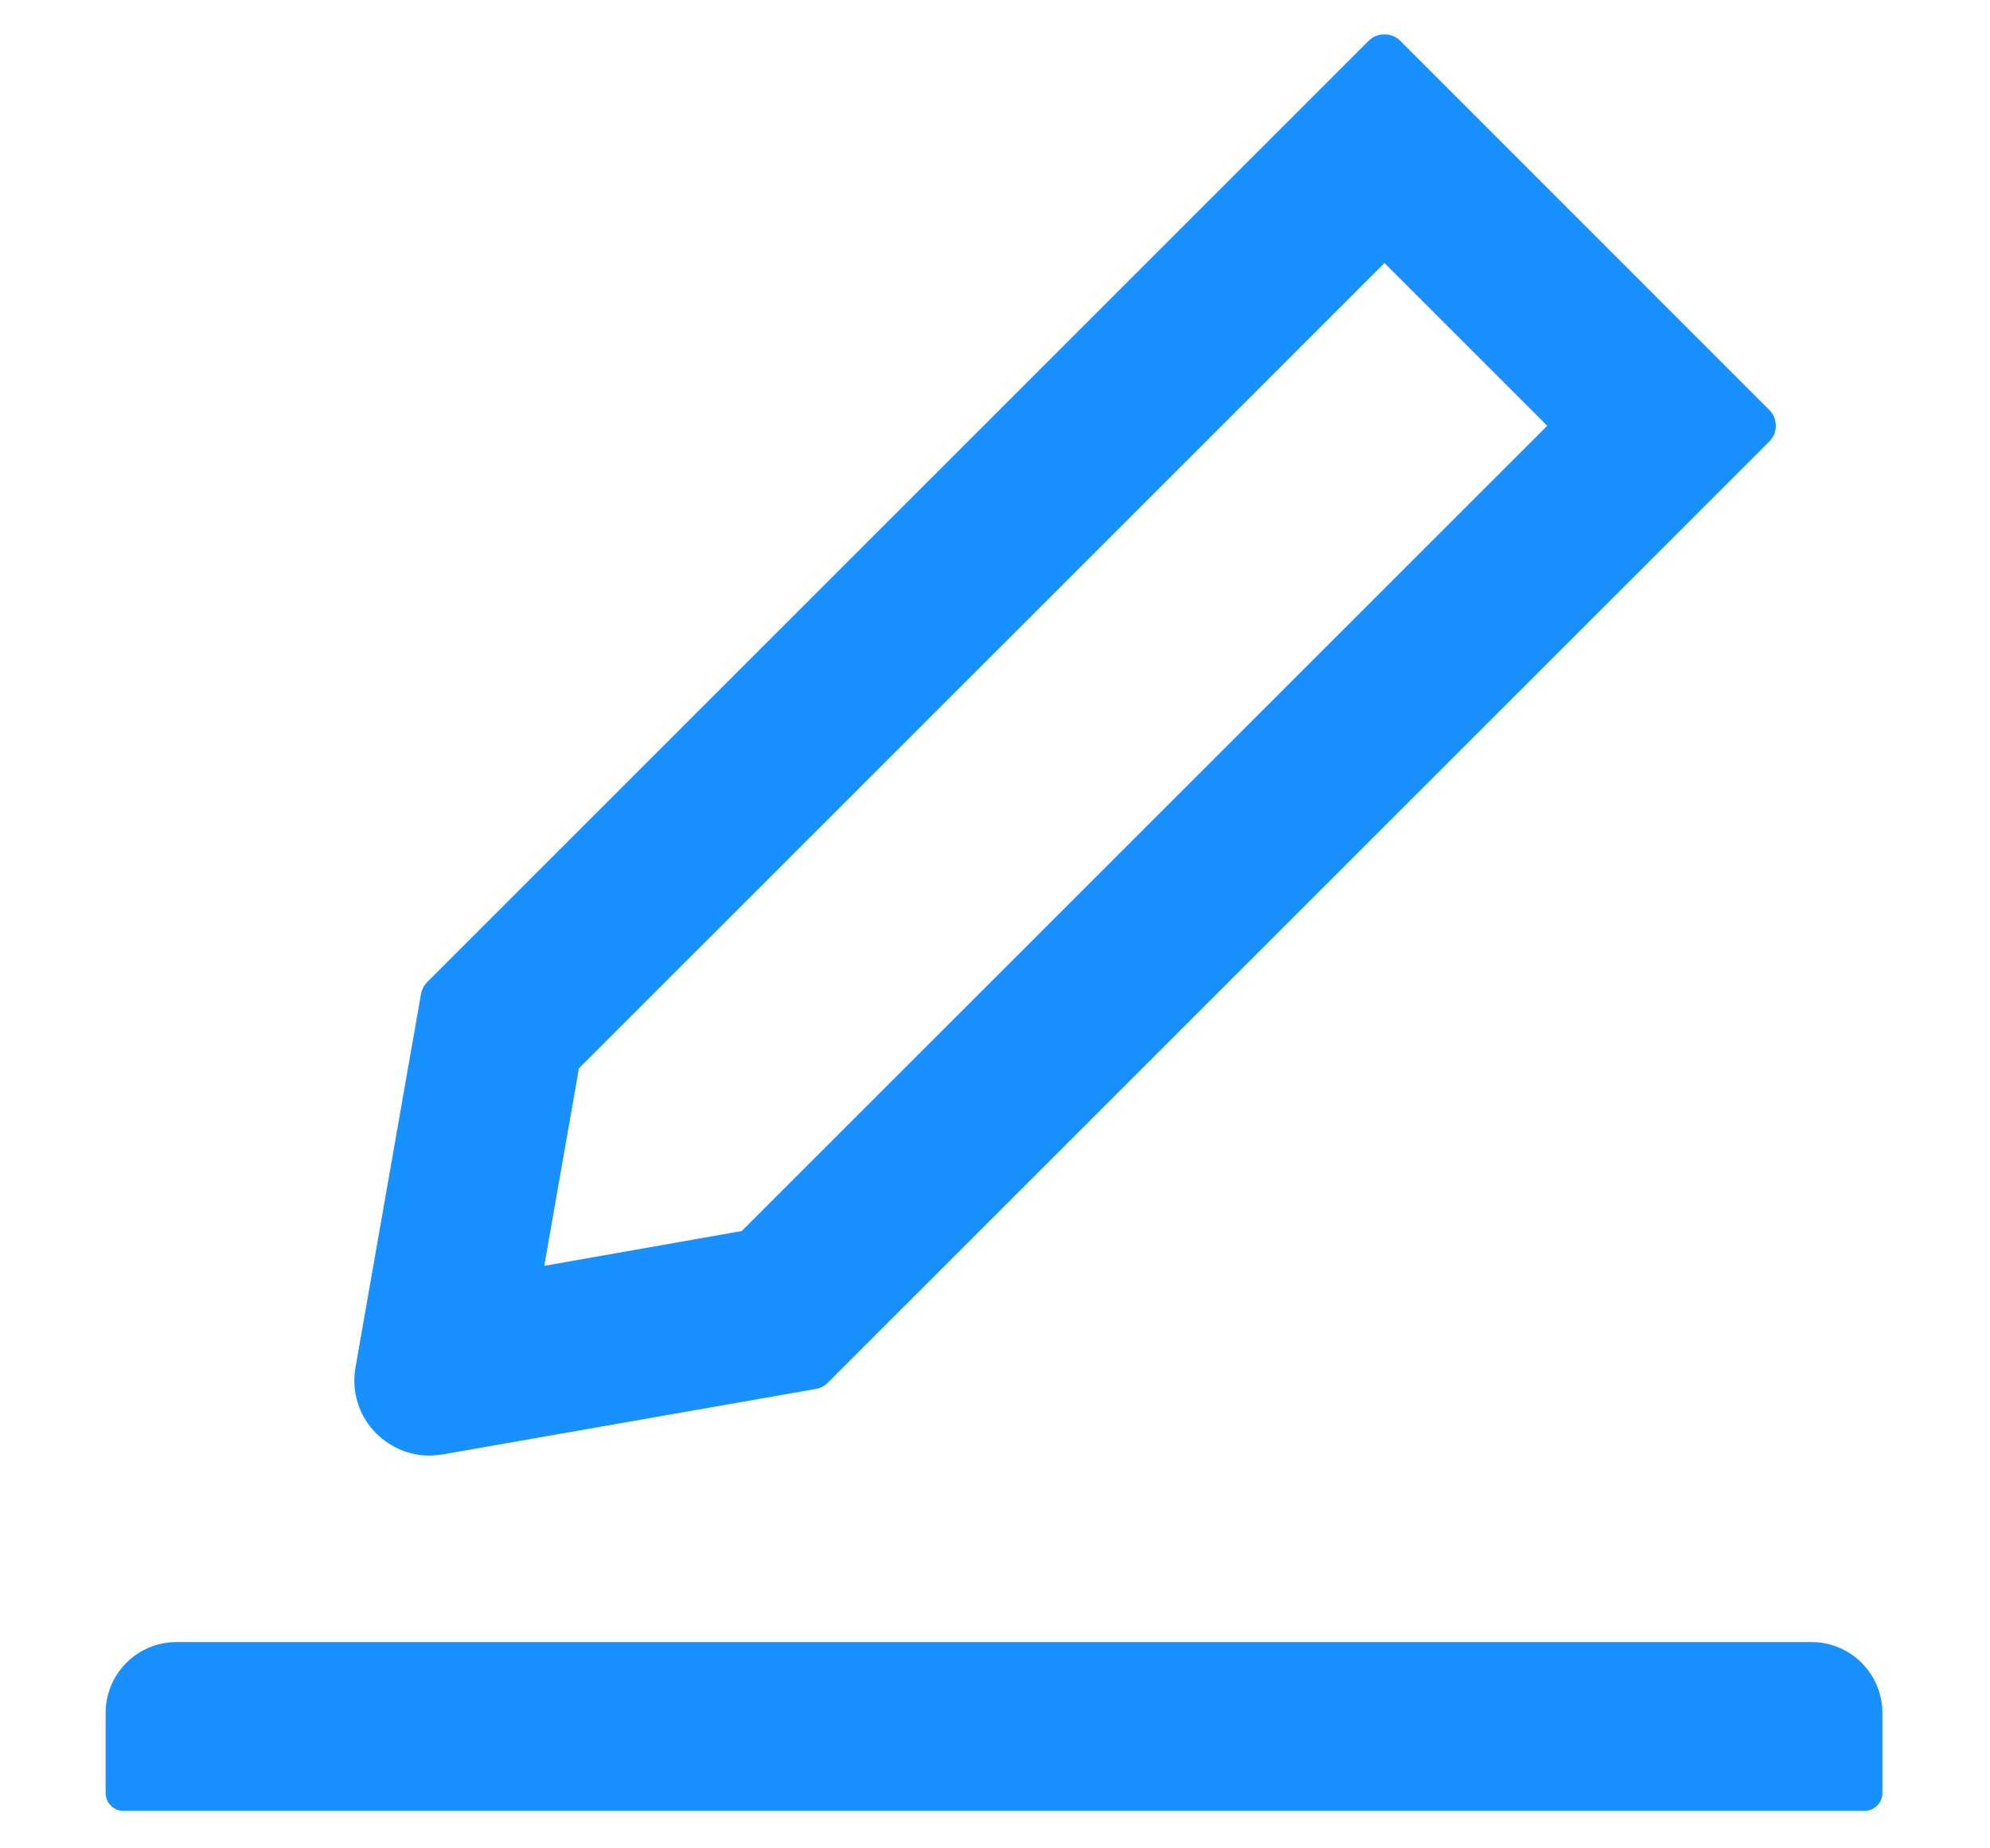
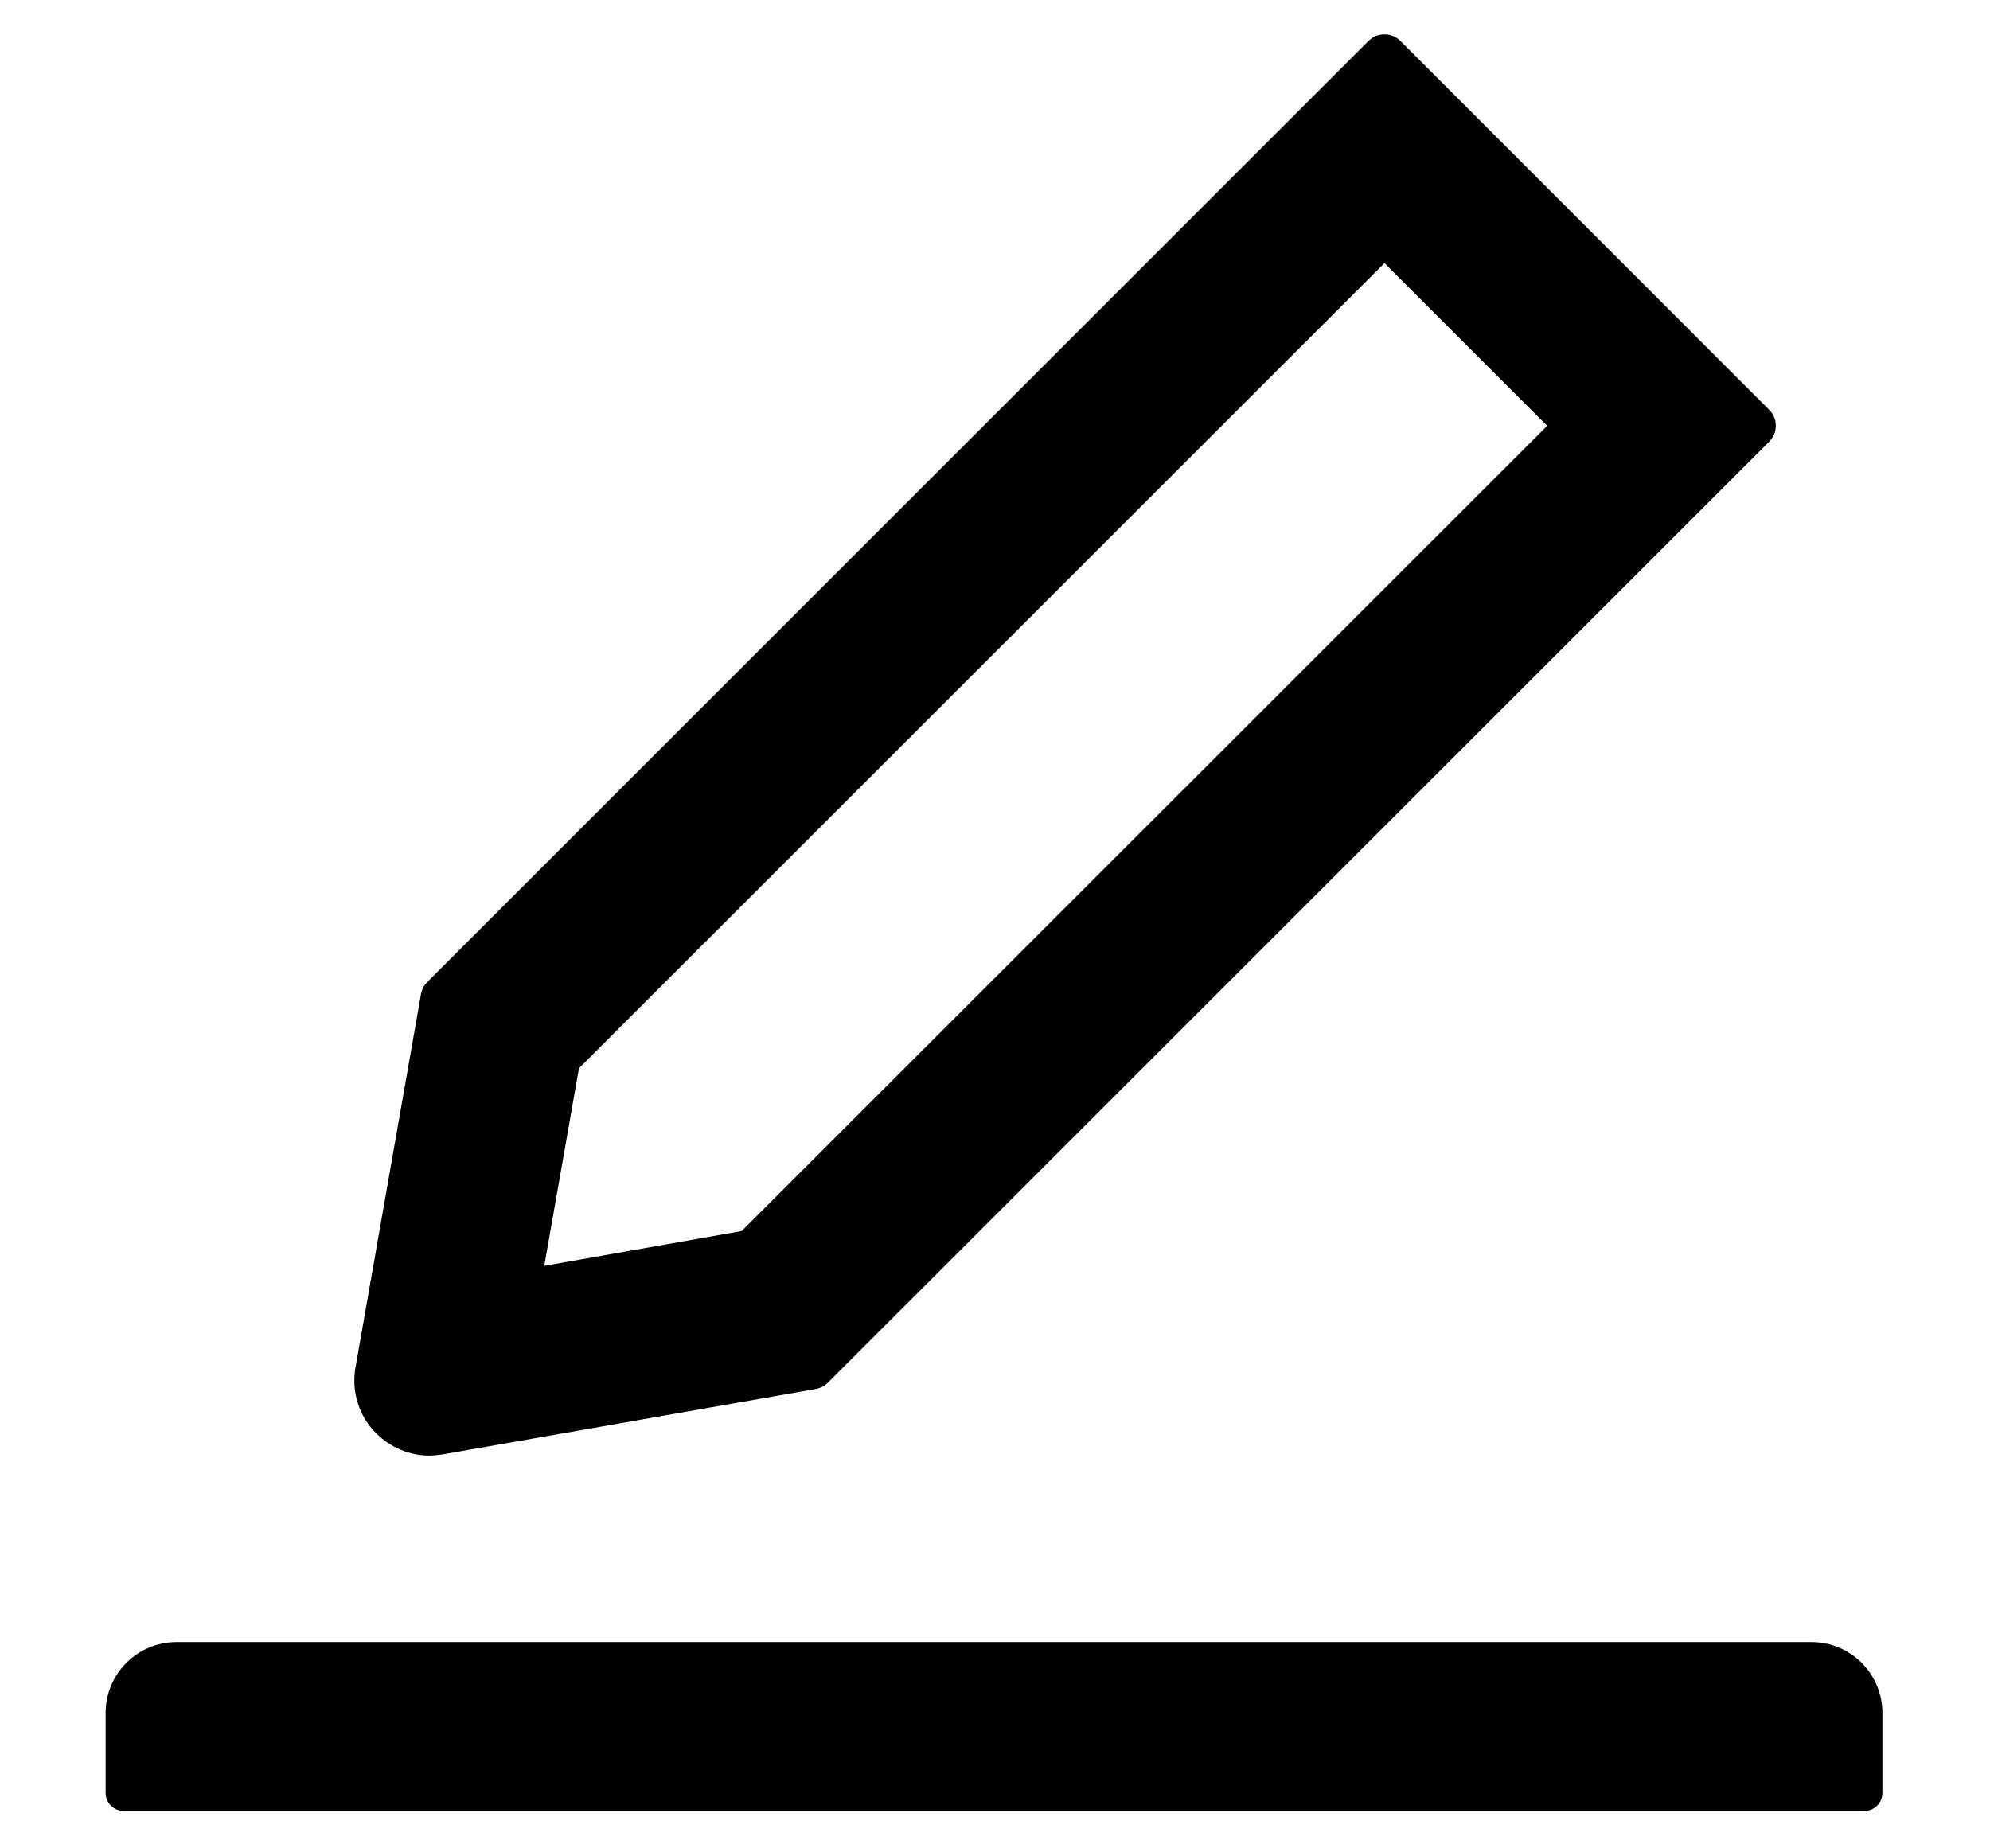
- <svg xmlns="http://www.w3.org/2000/svg" width="14" height="13" viewBox="0 0 14 13" fill="none">
-   <path d="M3.02 10.242C3.051 10.242 3.082 10.238 3.113 10.234L5.741 9.773C5.773 9.767 5.802 9.752 5.824 9.729L12.448 3.106C12.462 3.091 12.474 3.074 12.482 3.055C12.489 3.036 12.493 3.016 12.493 2.995C12.493 2.975 12.489 2.955 12.482 2.936C12.474 2.917 12.462 2.9 12.448 2.885L9.851 0.287C9.821 0.257 9.782 0.242 9.74 0.242C9.698 0.242 9.659 0.257 9.629 0.287L3.006 6.91C2.982 6.934 2.968 6.962 2.962 6.993L2.501 9.621C2.486 9.705 2.491 9.791 2.517 9.872C2.542 9.953 2.587 10.027 2.648 10.087C2.751 10.187 2.881 10.242 3.02 10.242V10.242ZM4.073 7.517L9.74 1.851L10.885 2.996L5.218 8.662L3.829 8.907L4.073 7.517V7.517ZM12.743 11.554H1.243C0.966 11.554 0.743 11.777 0.743 12.054V12.617C0.743 12.685 0.799 12.742 0.868 12.742H13.118C13.187 12.742 13.243 12.685 13.243 12.617V12.054C13.243 11.777 13.02 11.554 12.743 11.554Z" fill="#1890FF" />
+ <svg xmlns="http://www.w3.org/2000/svg" width="14" height="13" viewBox="0 0 14 13">
+   <path d="M3.02 10.242C3.051 10.242 3.082 10.238 3.113 10.234L5.741 9.773C5.773 9.767 5.802 9.752 5.824 9.729L12.448 3.106C12.462 3.091 12.474 3.074 12.482 3.055C12.489 3.036 12.493 3.016 12.493 2.995C12.493 2.975 12.489 2.955 12.482 2.936C12.474 2.917 12.462 2.9 12.448 2.885L9.851 0.287C9.821 0.257 9.782 0.242 9.74 0.242C9.698 0.242 9.659 0.257 9.629 0.287L3.006 6.91C2.982 6.934 2.968 6.962 2.962 6.993L2.501 9.621C2.486 9.705 2.491 9.791 2.517 9.872C2.542 9.953 2.587 10.027 2.648 10.087C2.751 10.187 2.881 10.242 3.02 10.242V10.242ZM4.073 7.517L9.74 1.851L10.885 2.996L5.218 8.662L3.829 8.907L4.073 7.517V7.517ZM12.743 11.554H1.243C0.966 11.554 0.743 11.777 0.743 12.054V12.617C0.743 12.685 0.799 12.742 0.868 12.742H13.118C13.187 12.742 13.243 12.685 13.243 12.617V12.054C13.243 11.777 13.02 11.554 12.743 11.554Z" />
</svg>
